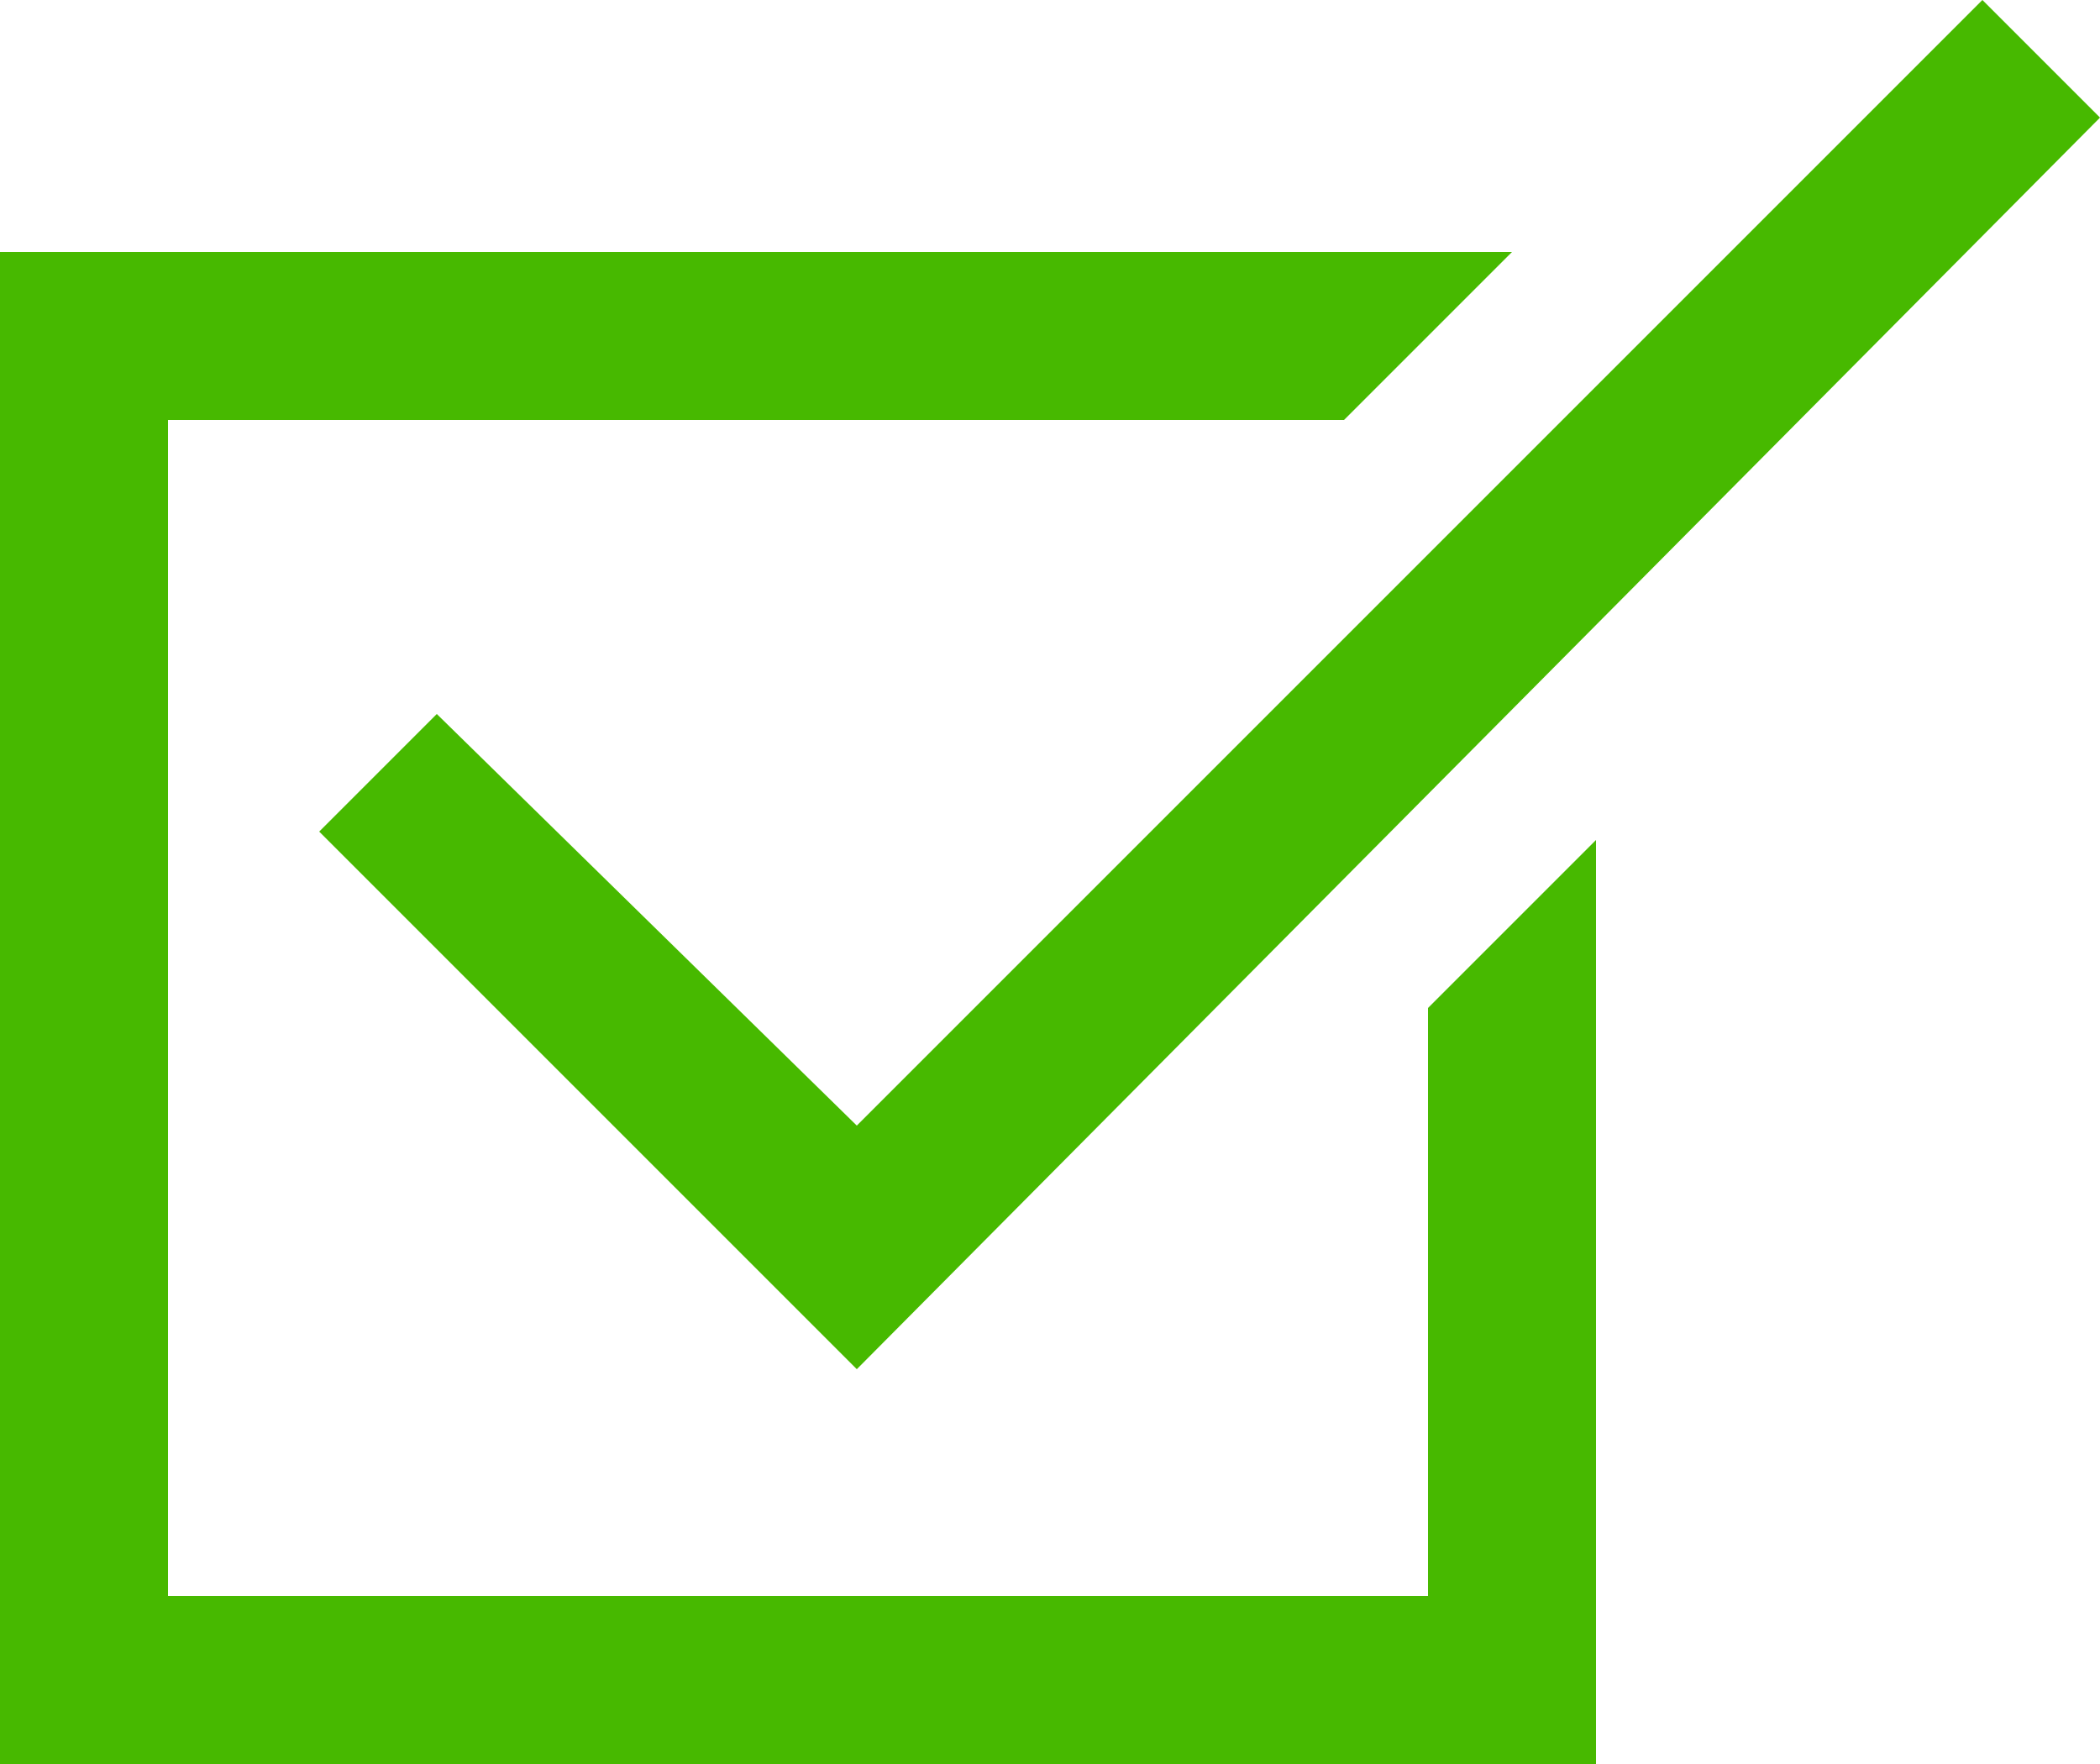
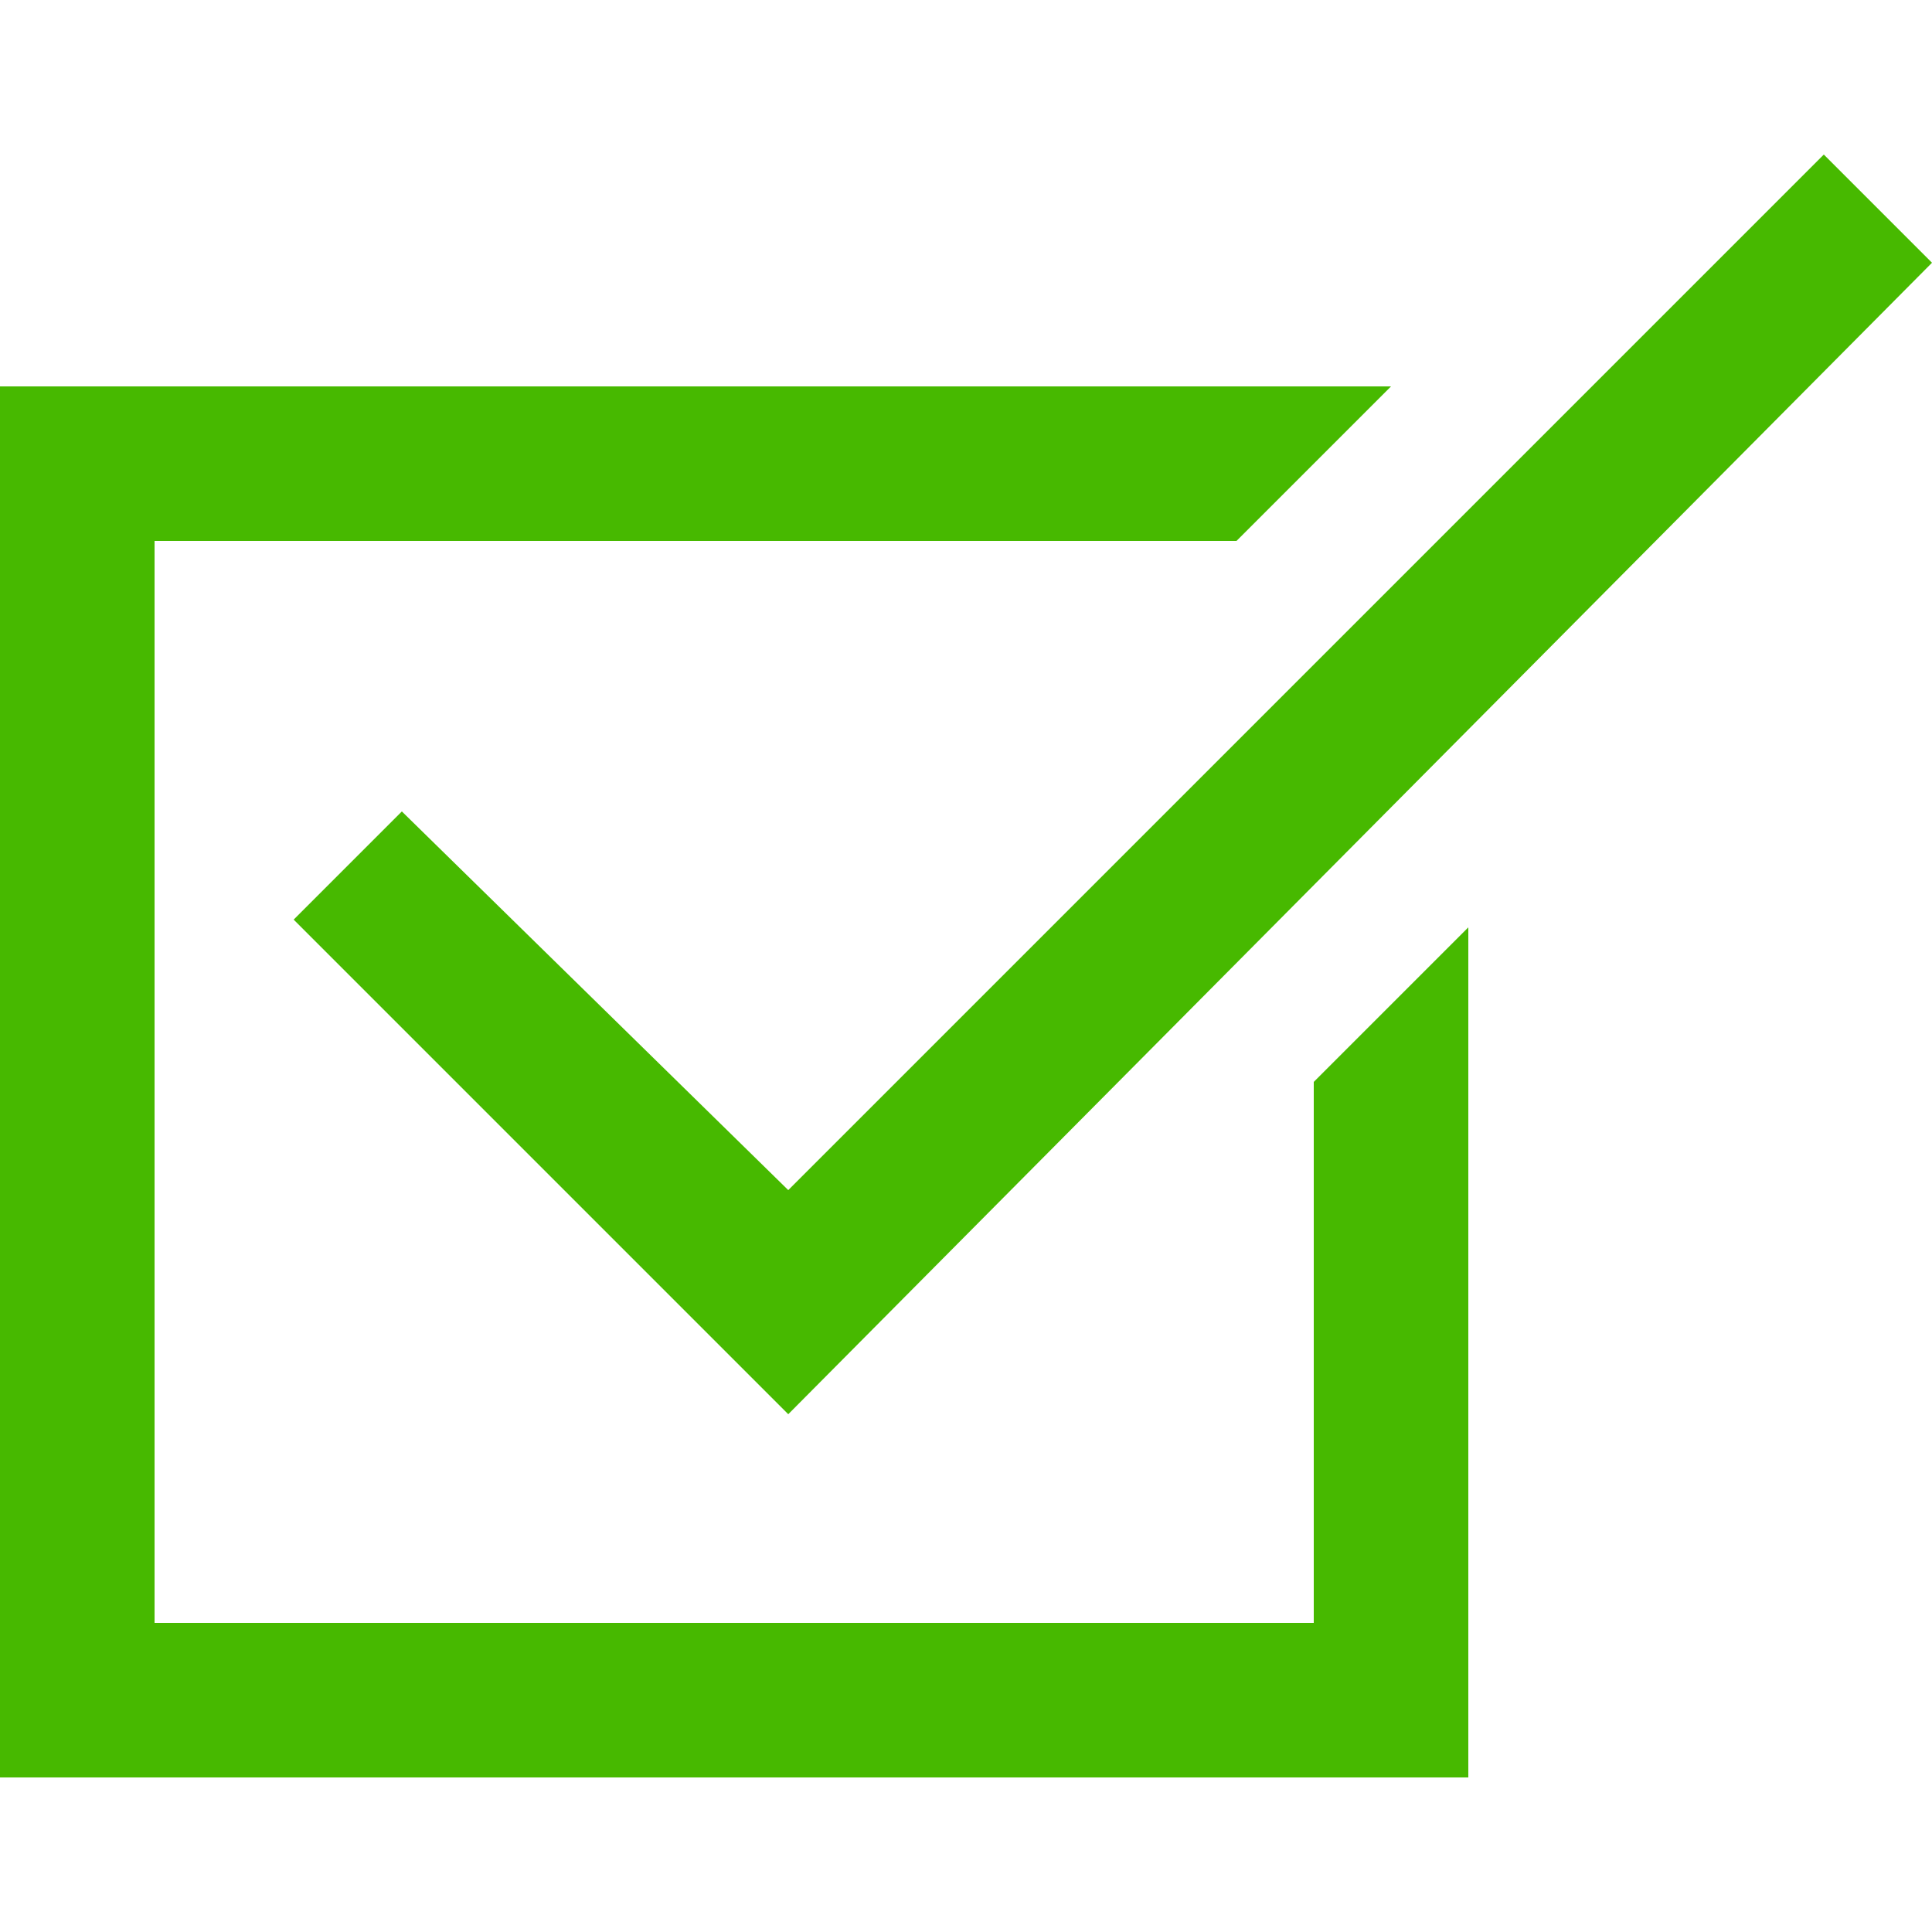
- <svg xmlns="http://www.w3.org/2000/svg" version="1.1" fill="#47B900" viewBox="-1 -15 25 21" xml:space="preserve">
+ <svg xmlns="http://www.w3.org/2000/svg" version="1.1" fill="#47B900" width="22px" height="22px" viewBox="-1 -15 25 21" xml:space="preserve">
  <polygon class="st0" points="18,6 -1,6 -1,-12 17,-12 15,-10 1,-10 1,4 16,4 16,-3 18,-5 " />
  <polygon class="st0" points="9.2,1.3 2.8,-5.1 4.2,-6.5 9.2,-1.6 22.6,-15 24,-13.6 " />
</svg>
